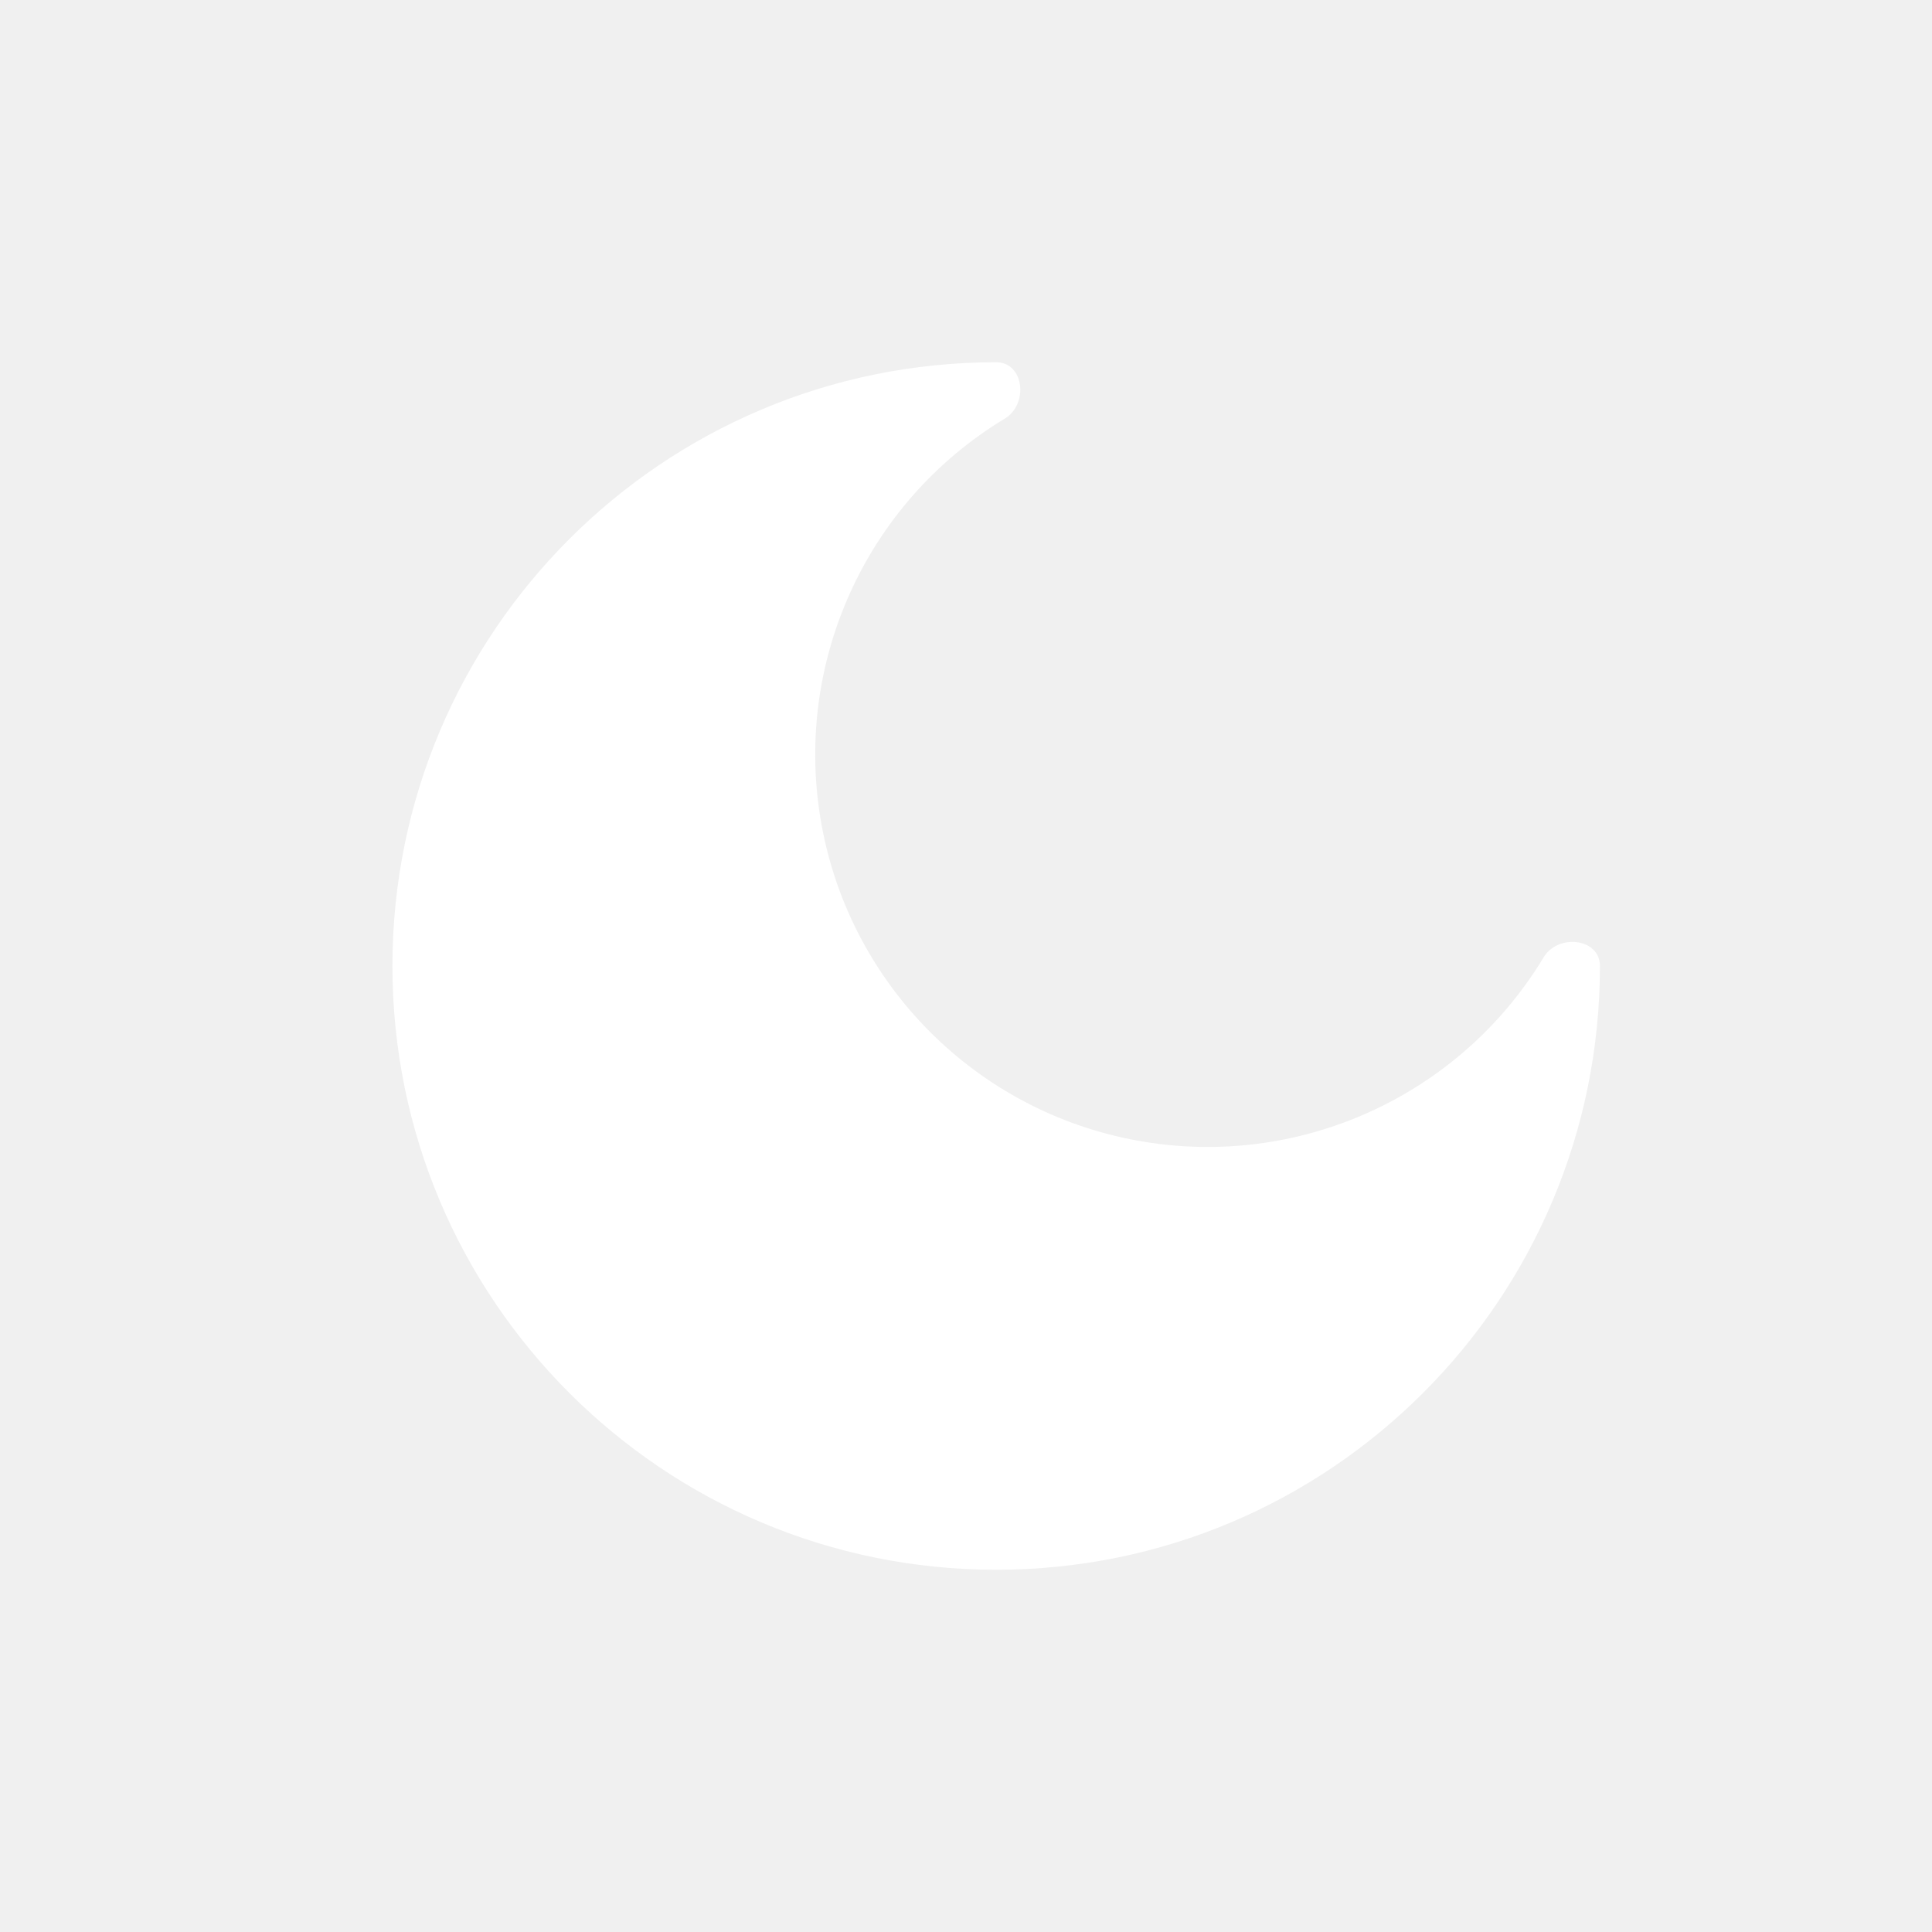
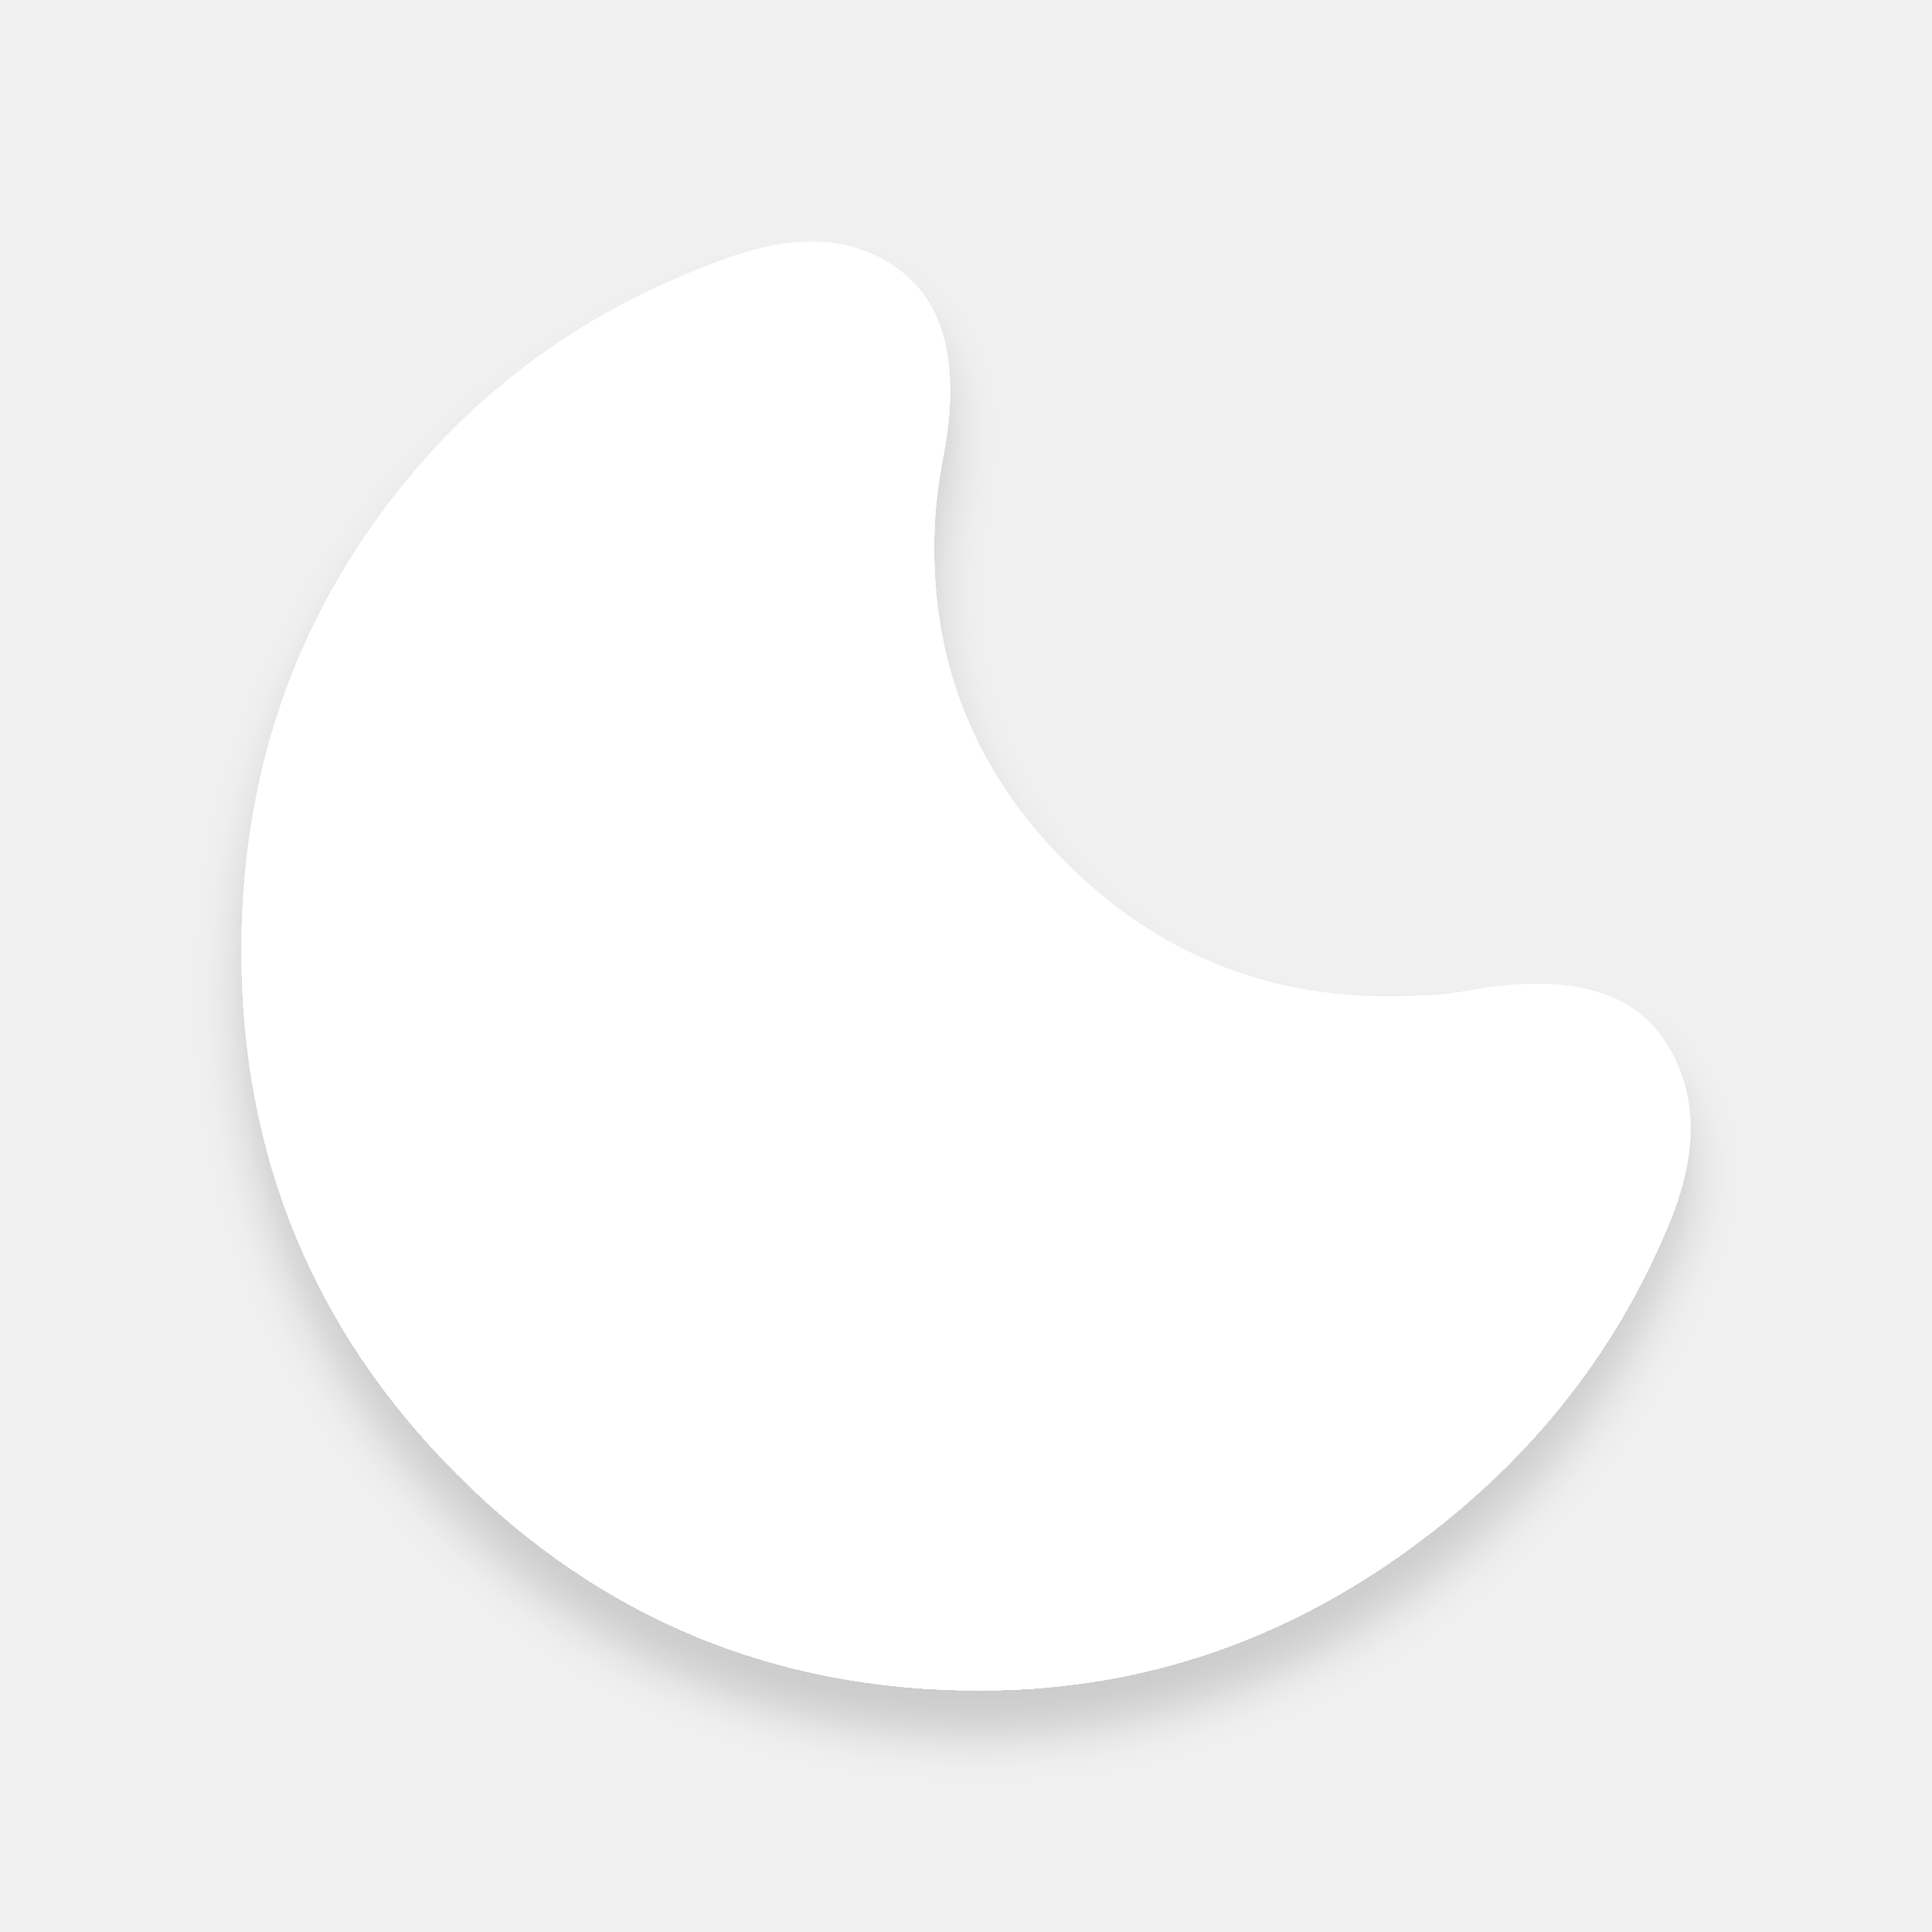
<svg xmlns="http://www.w3.org/2000/svg" width="32" height="32" viewBox="0 0 32 32" fill="none">
-   <path d="M16.5 26C22.023 26 26.5 21.523 26.5 16C26.5 15.537 25.805 15.46 25.567 15.857C24.171 18.169 21.489 19.377 18.832 18.891C16.175 18.405 14.095 16.325 13.609 13.668C13.123 11.011 14.331 8.329 16.643 6.933C17.04 6.693 16.963 6 16.5 6C10.977 6 6.5 10.477 6.5 16C6.5 21.523 10.977 26 16.5 26Z" fill="white" />
+   <g filter="url(#filter0_d_335_1668)">
+     <path d="M16.226 28C12.839 28 9.955 26.806 7.573 24.419C5.191 22.032 4 19.14 4 15.746C4 13.095 4.727 10.741 6.18 8.682C7.633 6.623 9.583 5.156 12.031 4.28C13.232 3.842 14.205 3.918 14.948 4.51C15.691 5.101 15.909 6.152 15.604 7.664C15.56 7.904 15.527 8.14 15.505 8.369C15.483 8.6 15.472 8.835 15.472 9.076C15.472 11.113 16.21 12.86 17.686 14.316C19.16 15.773 20.924 16.501 22.979 16.501C23.219 16.501 23.448 16.495 23.667 16.484C23.885 16.474 24.104 16.446 24.323 16.403C25.918 16.118 26.994 16.386 27.552 17.207C28.109 18.029 28.147 19.031 27.666 20.214C26.748 22.47 25.24 24.331 23.142 25.799C21.045 27.266 18.739 28 16.226 28Z" fill="white" />
+   </g>
+   <defs>
+     <filter id="filter0_d_335_1668" x="3.269" y="4" width="25.461" height="25.461" filterUnits="userSpaceOnUse" color-interpolation-filters="sRGB">
+       <feFlood flood-opacity="0" result="BackgroundImageFix" />
+       <feColorMatrix in="SourceAlpha" type="matrix" values="0 0 0 0 0 0 0 0 0 0 0 0 0 0 0 0 0 0 127 0" result="hardAlpha" />
+       <feOffset dy="0.731" />
+       <feGaussianBlur stdDeviation="0.365" />
+       <feComposite in2="hardAlpha" operator="out" />
+       <feColorMatrix type="matrix" values="0 0 0 0 0 0 0 0 0 0 0 0 0 0 0 0 0 0 0.15 0" />
+       <feBlend mode="normal" in2="BackgroundImageFix" result="effect1_dropShadow_335_1668" />
+       <feBlend mode="normal" in="SourceGraphic" in2="effect1_dropShadow_335_1668" result="shape" />
+     </filter>
+   </defs>
</svg>
